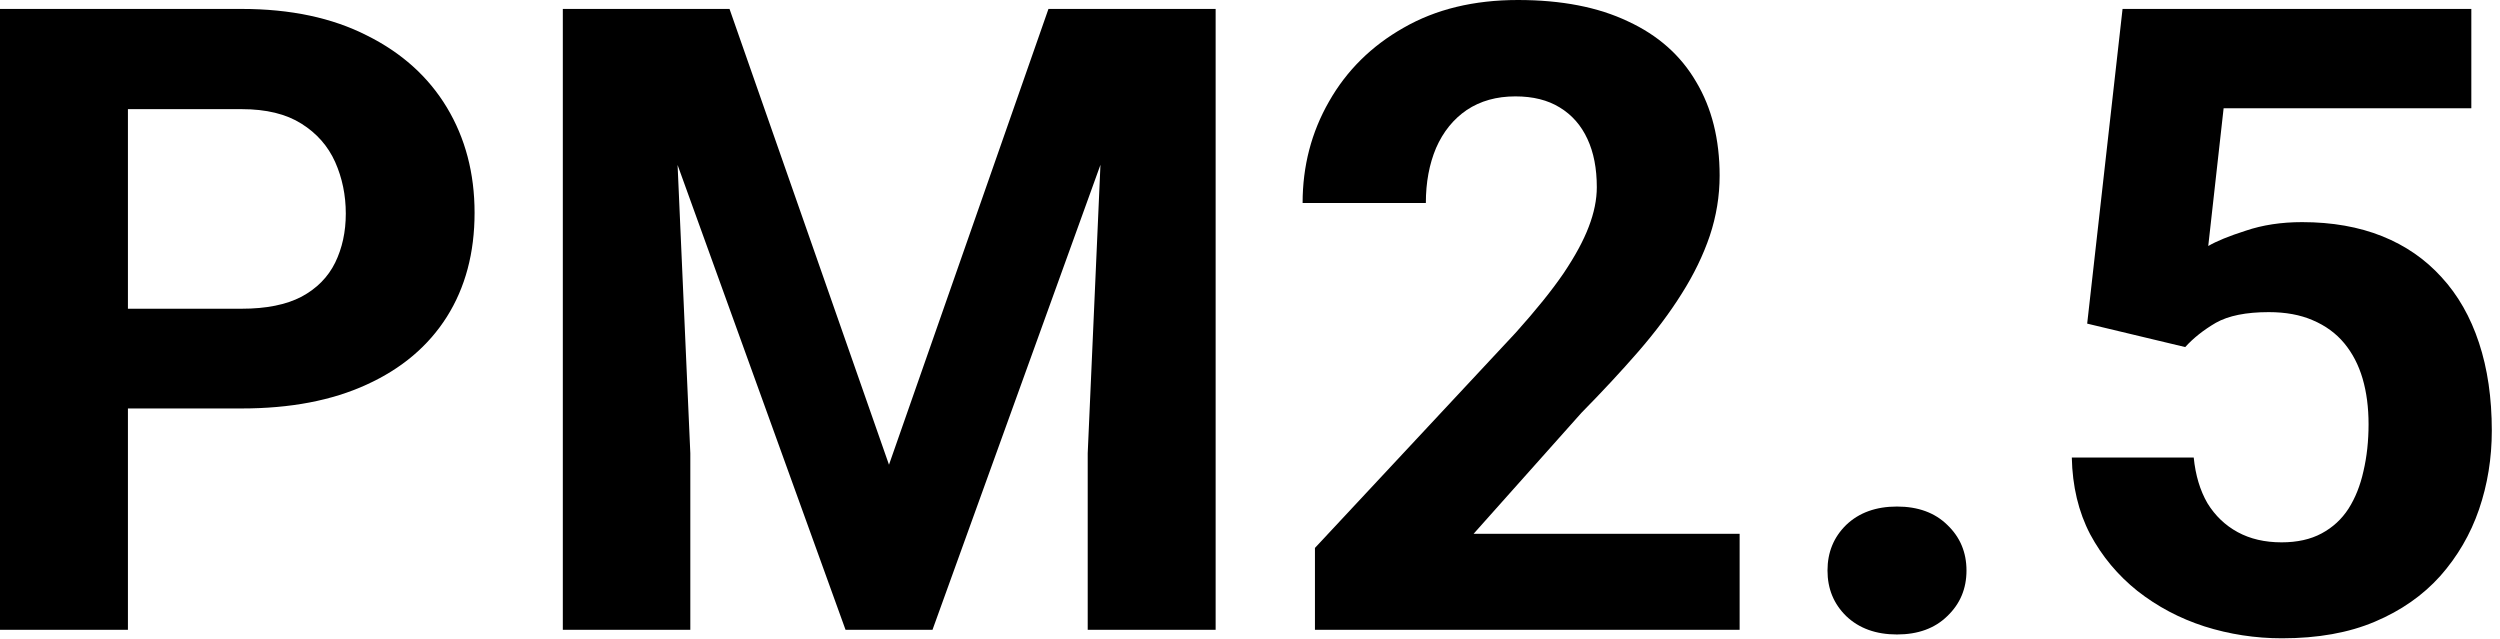
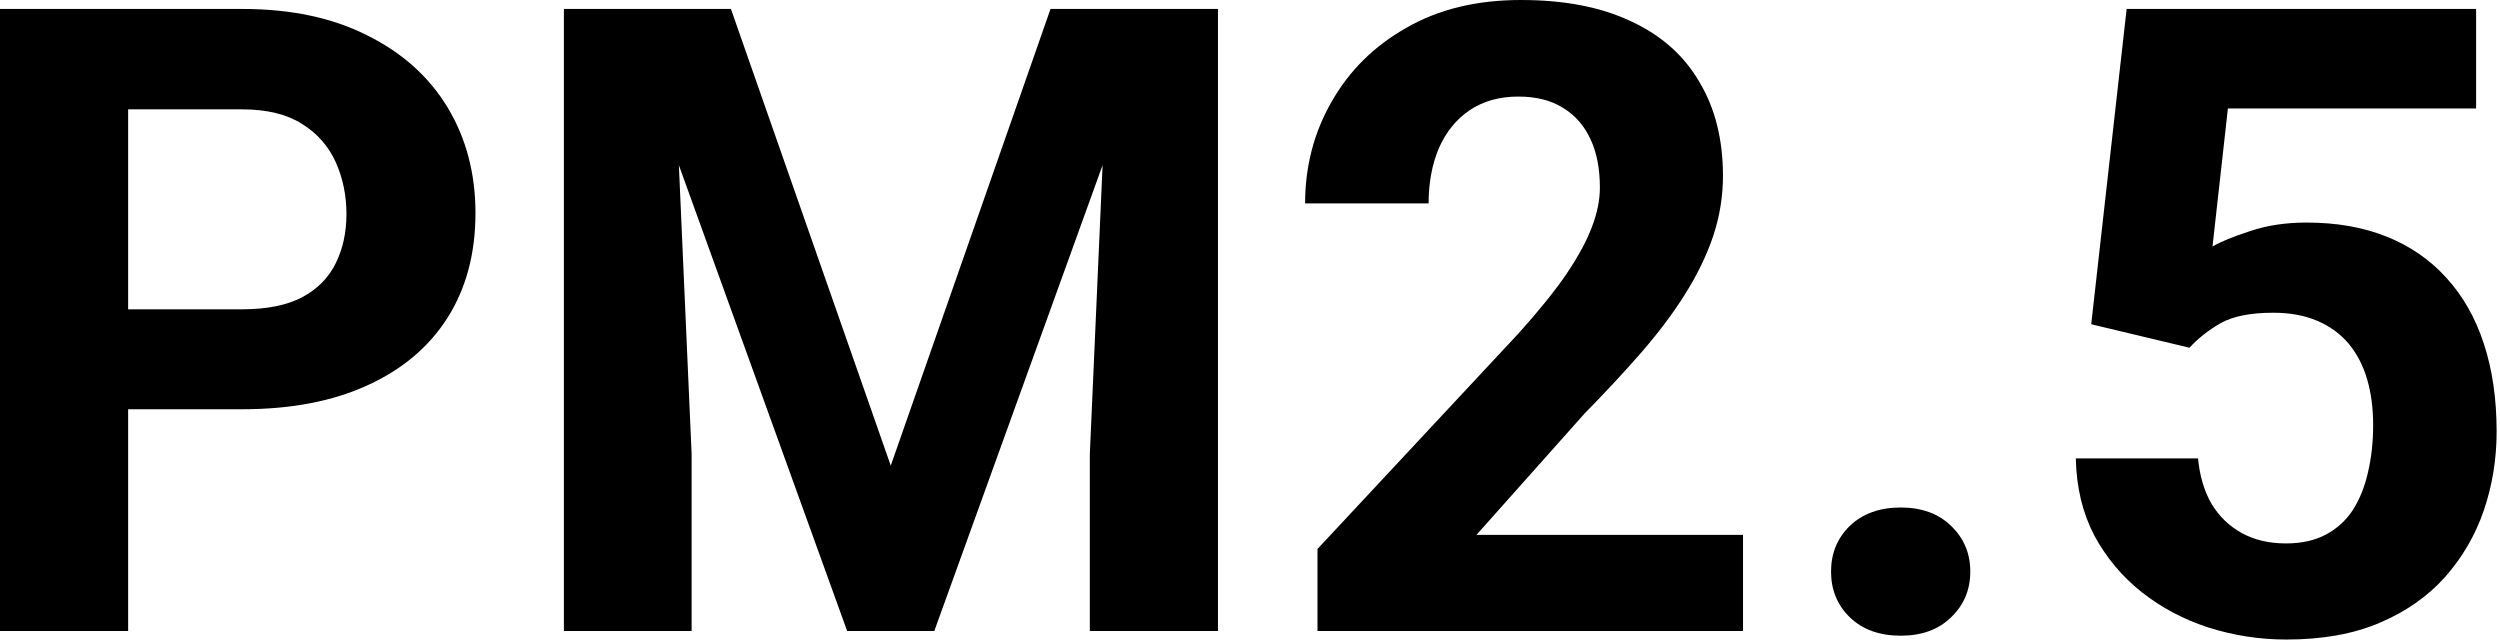
- <svg xmlns="http://www.w3.org/2000/svg" width="47" height="12" viewBox="0 0 47 12" fill="none">
-   <path d="M4.545 7.679H1.571V5.804H4.545C5.005 5.804 5.379 5.729 5.667 5.579C5.956 5.424 6.167 5.21 6.301 4.938C6.434 4.665 6.501 4.358 6.501 4.016C6.501 3.669 6.434 3.345 6.301 3.046C6.167 2.747 5.956 2.506 5.667 2.325C5.379 2.143 5.005 2.052 4.545 2.052H2.405V11.84H0V0.168H4.545C5.459 0.168 6.242 0.334 6.894 0.665C7.551 0.991 8.053 1.443 8.401 2.02C8.748 2.597 8.922 3.257 8.922 4C8.922 4.754 8.748 5.405 8.401 5.956C8.053 6.506 7.551 6.931 6.894 7.23C6.242 7.53 5.459 7.679 4.545 7.679Z" fill="black" />
-   <path d="M11.679 0.168H13.715L16.713 8.737L19.711 0.168H21.747L17.531 11.84H15.896L11.679 0.168ZM10.581 0.168H12.609L12.978 8.521V11.84H10.581V0.168ZM20.818 0.168H22.854V11.84H20.449V8.521L20.818 0.168Z" fill="black" />
-   <path d="M32.705 10.036V11.84H24.721V10.301L28.497 6.253C28.876 5.83 29.176 5.459 29.395 5.138C29.614 4.812 29.771 4.521 29.868 4.265C29.969 4.003 30.02 3.754 30.02 3.519C30.02 3.166 29.961 2.864 29.844 2.613C29.726 2.357 29.552 2.159 29.323 2.02C29.098 1.881 28.82 1.812 28.489 1.812C28.136 1.812 27.832 1.897 27.575 2.068C27.324 2.239 27.132 2.477 26.998 2.782C26.87 3.086 26.806 3.431 26.806 3.816H24.489C24.489 3.121 24.655 2.485 24.986 1.908C25.317 1.325 25.785 0.863 26.389 0.521C26.993 0.174 27.709 0 28.537 0C29.355 0 30.044 0.134 30.605 0.401C31.172 0.663 31.599 1.042 31.888 1.539C32.182 2.031 32.329 2.619 32.329 3.303C32.329 3.687 32.267 4.064 32.144 4.433C32.021 4.796 31.845 5.16 31.615 5.523C31.391 5.881 31.118 6.244 30.798 6.613C30.477 6.982 30.122 7.364 29.732 7.76L27.703 10.036H32.705Z" fill="black" />
-   <path d="M34.357 10.726C34.357 10.383 34.474 10.098 34.709 9.868C34.95 9.638 35.268 9.523 35.663 9.523C36.059 9.523 36.374 9.638 36.609 9.868C36.85 10.098 36.97 10.383 36.97 10.726C36.97 11.068 36.85 11.353 36.609 11.583C36.374 11.813 36.059 11.928 35.663 11.928C35.268 11.928 34.95 11.813 34.709 11.583C34.474 11.353 34.357 11.068 34.357 10.726Z" fill="black" />
-   <path d="M41.082 6.525L39.239 6.084L39.904 0.168H46.461V2.036H41.804L41.515 4.625C41.67 4.534 41.905 4.438 42.22 4.337C42.536 4.23 42.888 4.176 43.279 4.176C43.845 4.176 44.347 4.265 44.786 4.441C45.224 4.617 45.595 4.874 45.9 5.21C46.21 5.547 46.445 5.959 46.605 6.445C46.766 6.931 46.846 7.482 46.846 8.096C46.846 8.615 46.766 9.109 46.605 9.579C46.445 10.044 46.202 10.461 45.876 10.83C45.55 11.193 45.141 11.479 44.649 11.687C44.158 11.896 43.575 12 42.902 12C42.4 12 41.913 11.925 41.443 11.776C40.978 11.626 40.559 11.404 40.184 11.11C39.816 10.816 39.519 10.461 39.295 10.044C39.075 9.622 38.961 9.141 38.95 8.601H41.242C41.275 8.933 41.36 9.218 41.499 9.459C41.643 9.694 41.833 9.876 42.068 10.004C42.303 10.132 42.578 10.196 42.894 10.196C43.188 10.196 43.439 10.14 43.647 10.028C43.856 9.916 44.024 9.761 44.152 9.563C44.281 9.36 44.374 9.125 44.433 8.858C44.497 8.585 44.529 8.291 44.529 7.976C44.529 7.661 44.492 7.375 44.417 7.118C44.342 6.862 44.227 6.64 44.072 6.453C43.917 6.266 43.719 6.122 43.479 6.02C43.244 5.918 42.969 5.868 42.653 5.868C42.226 5.868 41.895 5.935 41.659 6.068C41.429 6.202 41.237 6.354 41.082 6.525Z" fill="black" />
+ <svg xmlns="http://www.w3.org/2000/svg" width="43" height="11" viewBox="0 0 43 11" fill="none">
+   <path d="M4.166 7.039H1.44V5.32H4.166C4.588 5.32 4.931 5.251 5.195 5.114C5.46 4.972 5.653 4.776 5.776 4.526C5.898 4.277 5.959 3.995 5.959 3.681C5.959 3.363 5.898 3.067 5.776 2.792C5.653 2.518 5.46 2.297 5.195 2.131C4.931 1.964 4.588 1.881 4.166 1.881H2.204V10.853H0V0.154H4.166C5.004 0.154 5.722 0.306 6.319 0.61C6.922 0.909 7.382 1.323 7.701 1.852C8.019 2.381 8.178 2.986 8.178 3.667C8.178 4.357 8.019 4.955 7.701 5.46C7.382 5.964 6.922 6.354 6.319 6.628C5.722 6.902 5.004 7.039 4.166 7.039Z" fill="black" />
+   <path d="M10.706 0.154H12.572L15.321 8.009L18.069 0.154H19.935L16.07 10.853H14.571L10.706 0.154ZM9.699 0.154H11.558L11.896 7.811V10.853H9.699V0.154ZM19.083 0.154H20.949V10.853H18.745V7.811L19.083 0.154Z" fill="black" />
+   <path d="M29.98 9.2V10.853H22.661V9.442L26.122 5.731C26.47 5.344 26.744 5.004 26.945 4.71C27.146 4.411 27.291 4.144 27.379 3.909C27.472 3.669 27.518 3.441 27.518 3.226C27.518 2.902 27.465 2.626 27.357 2.395C27.249 2.16 27.09 1.979 26.879 1.852C26.673 1.724 26.419 1.661 26.115 1.661C25.792 1.661 25.512 1.739 25.277 1.896C25.047 2.053 24.871 2.271 24.748 2.55C24.631 2.829 24.572 3.145 24.572 3.498H22.448C22.448 2.861 22.6 2.278 22.904 1.749C23.207 1.215 23.636 0.791 24.19 0.478C24.743 0.159 25.4 0 26.159 0C26.909 0 27.54 0.122 28.055 0.367C28.574 0.607 28.966 0.955 29.23 1.411C29.5 1.861 29.635 2.4 29.635 3.027C29.635 3.38 29.578 3.725 29.466 4.063C29.353 4.397 29.191 4.73 28.981 5.063C28.775 5.391 28.525 5.724 28.231 6.062C27.937 6.4 27.611 6.75 27.254 7.113L25.395 9.2H29.98Z" fill="black" />
+   <path d="M31.494 9.832C31.494 9.518 31.601 9.256 31.817 9.045C32.037 8.835 32.329 8.729 32.691 8.729C33.054 8.729 33.343 8.835 33.558 9.045C33.779 9.256 33.889 9.518 33.889 9.832C33.889 10.145 33.779 10.407 33.558 10.618C33.343 10.829 33.054 10.934 32.691 10.934C32.329 10.934 32.037 10.829 31.817 10.618C31.601 10.407 31.494 10.145 31.494 9.832Z" fill="black" />
+   <path d="M37.659 5.981L35.969 5.577L36.578 0.154H42.589V1.866H38.32L38.055 4.24C38.197 4.157 38.413 4.068 38.702 3.975C38.991 3.877 39.314 3.828 39.672 3.828C40.191 3.828 40.652 3.909 41.053 4.071C41.455 4.232 41.796 4.468 42.075 4.776C42.359 5.085 42.575 5.462 42.721 5.908C42.868 6.354 42.942 6.858 42.942 7.422C42.942 7.897 42.868 8.35 42.721 8.781C42.575 9.207 42.352 9.589 42.053 9.927C41.754 10.26 41.379 10.522 40.928 10.713C40.478 10.905 39.944 11 39.327 11C38.866 11 38.42 10.931 37.989 10.794C37.563 10.657 37.179 10.454 36.836 10.184C36.498 9.915 36.226 9.589 36.02 9.207C35.819 8.82 35.714 8.379 35.704 7.884H37.806C37.835 8.188 37.913 8.45 38.041 8.671C38.173 8.886 38.347 9.053 38.562 9.17C38.778 9.288 39.03 9.347 39.319 9.347C39.589 9.347 39.819 9.295 40.01 9.192C40.201 9.09 40.355 8.947 40.473 8.766C40.59 8.58 40.676 8.365 40.73 8.12C40.789 7.87 40.818 7.6 40.818 7.311C40.818 7.022 40.784 6.76 40.715 6.525C40.647 6.29 40.541 6.087 40.4 5.915C40.257 5.744 40.076 5.611 39.856 5.518C39.64 5.425 39.388 5.379 39.099 5.379C38.707 5.379 38.403 5.44 38.188 5.562C37.977 5.685 37.801 5.825 37.659 5.981Z" fill="black" />
</svg>
